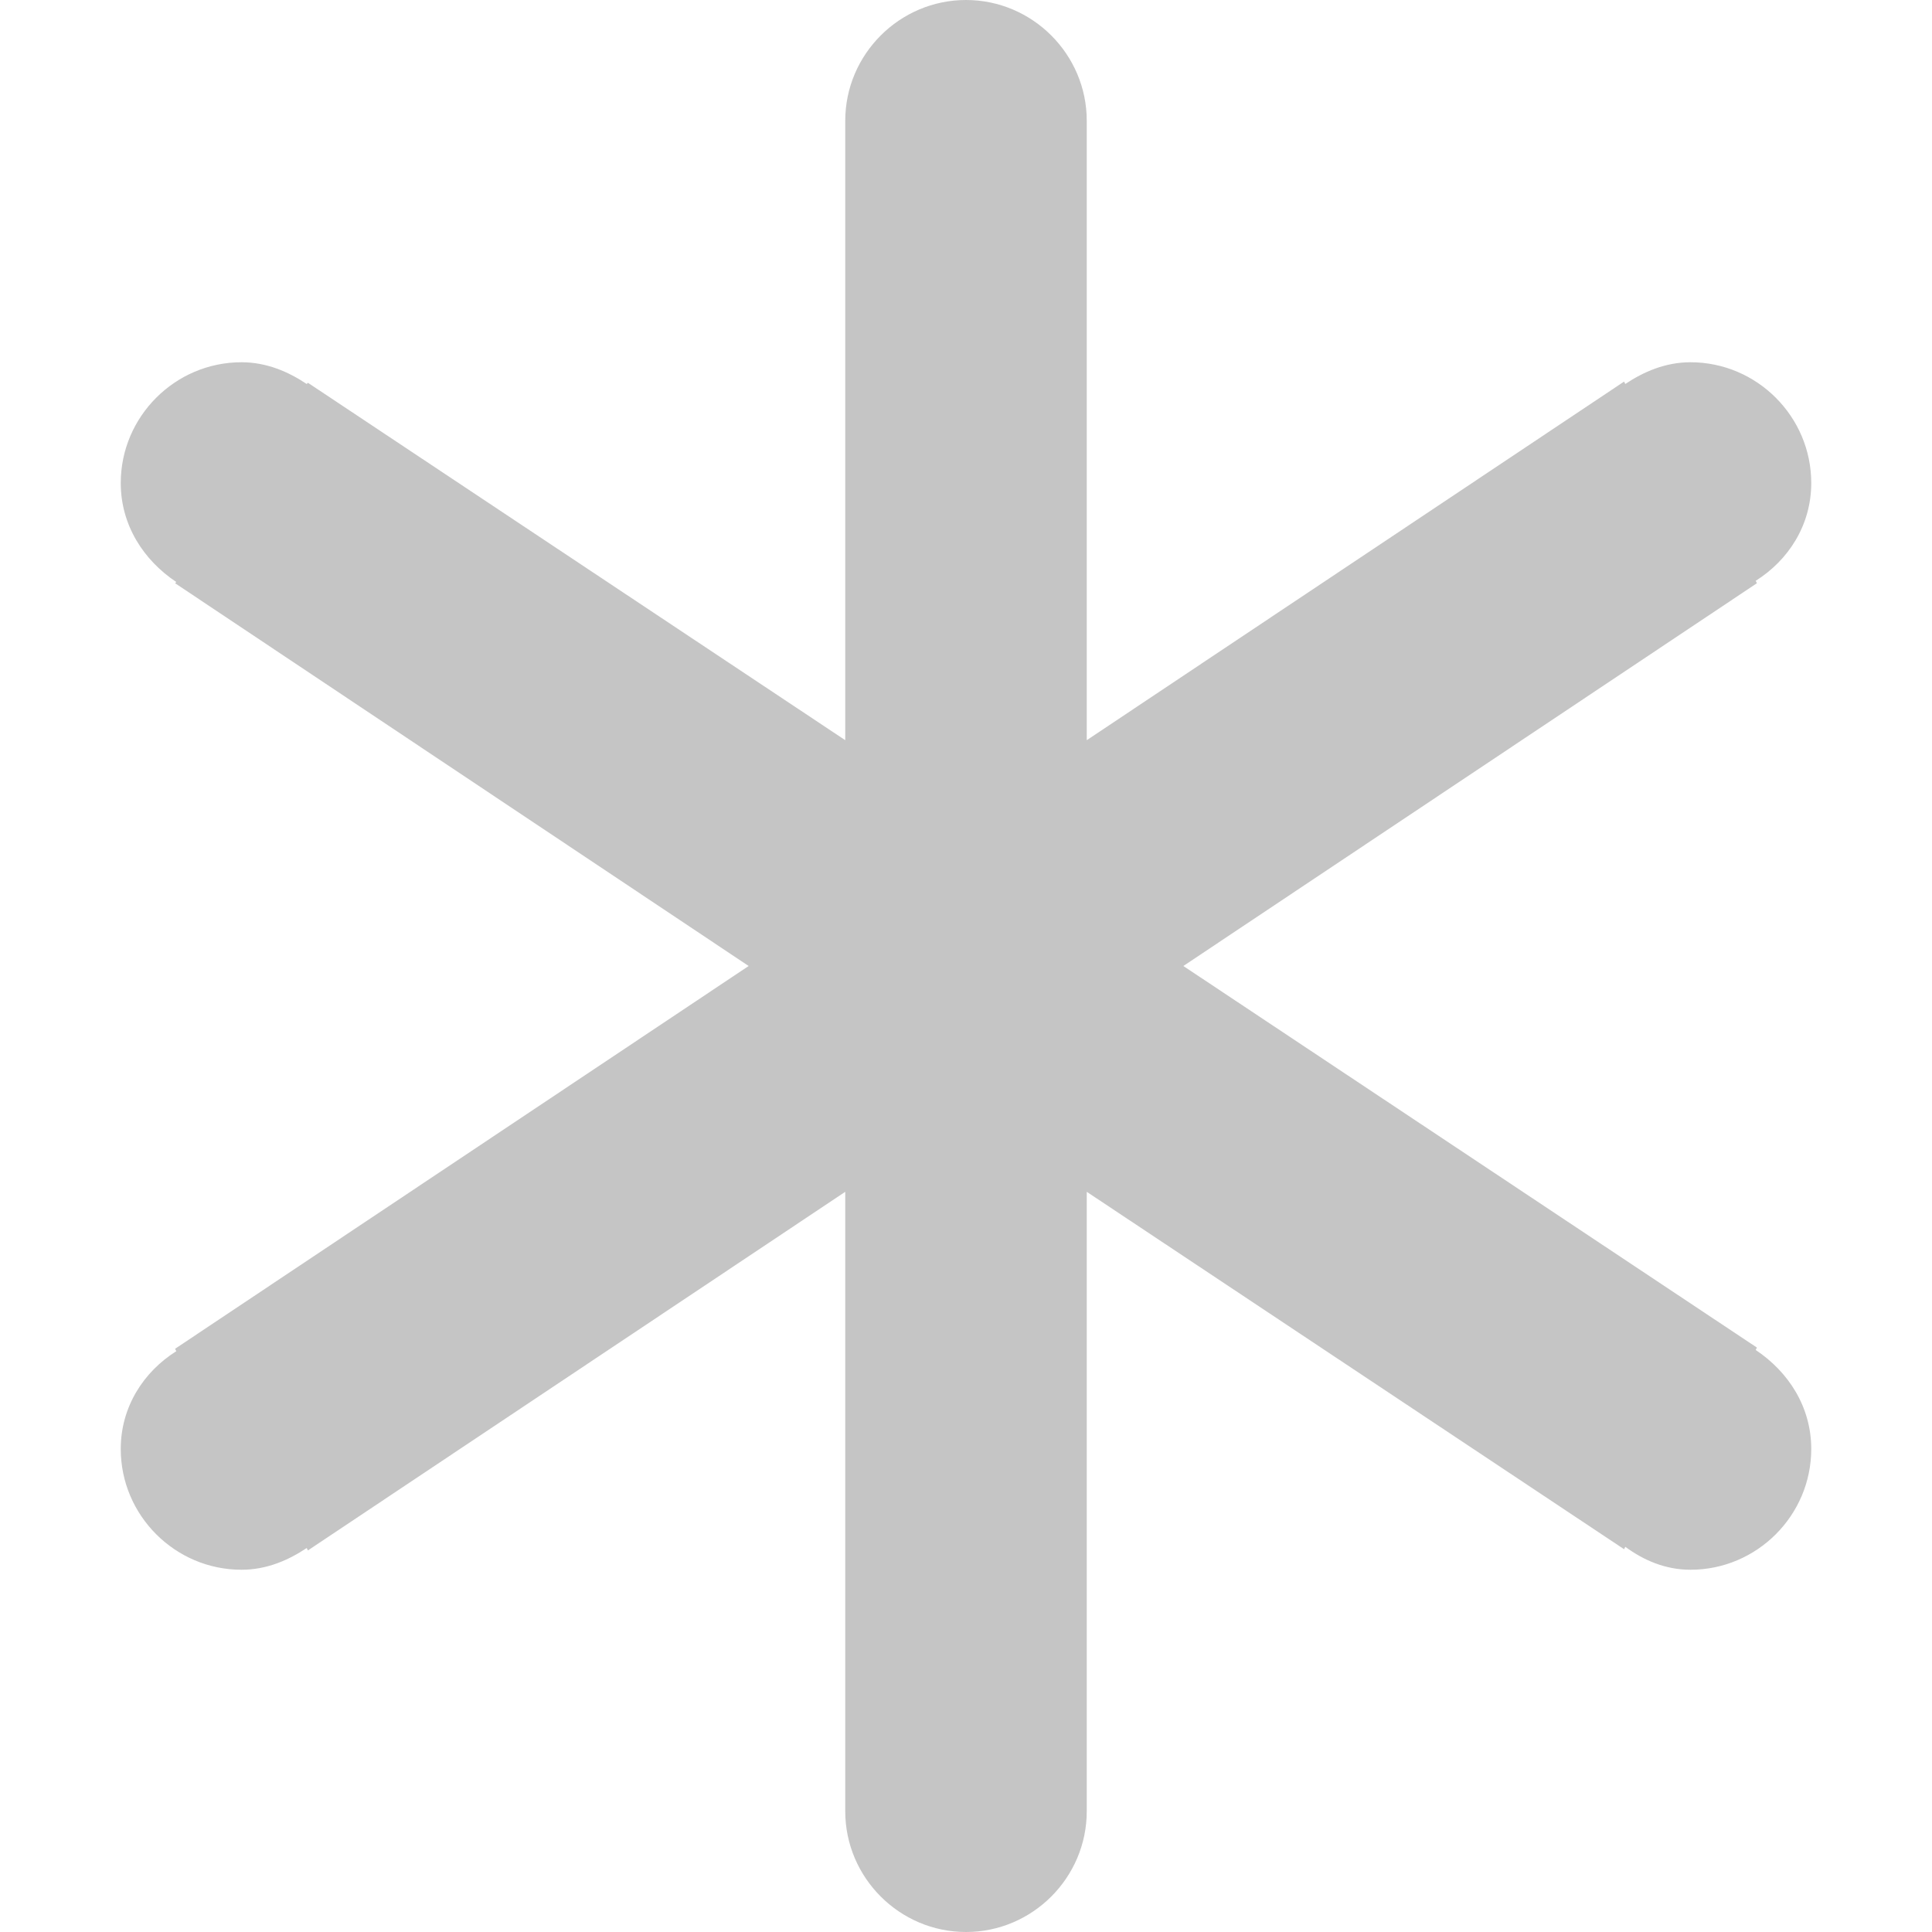
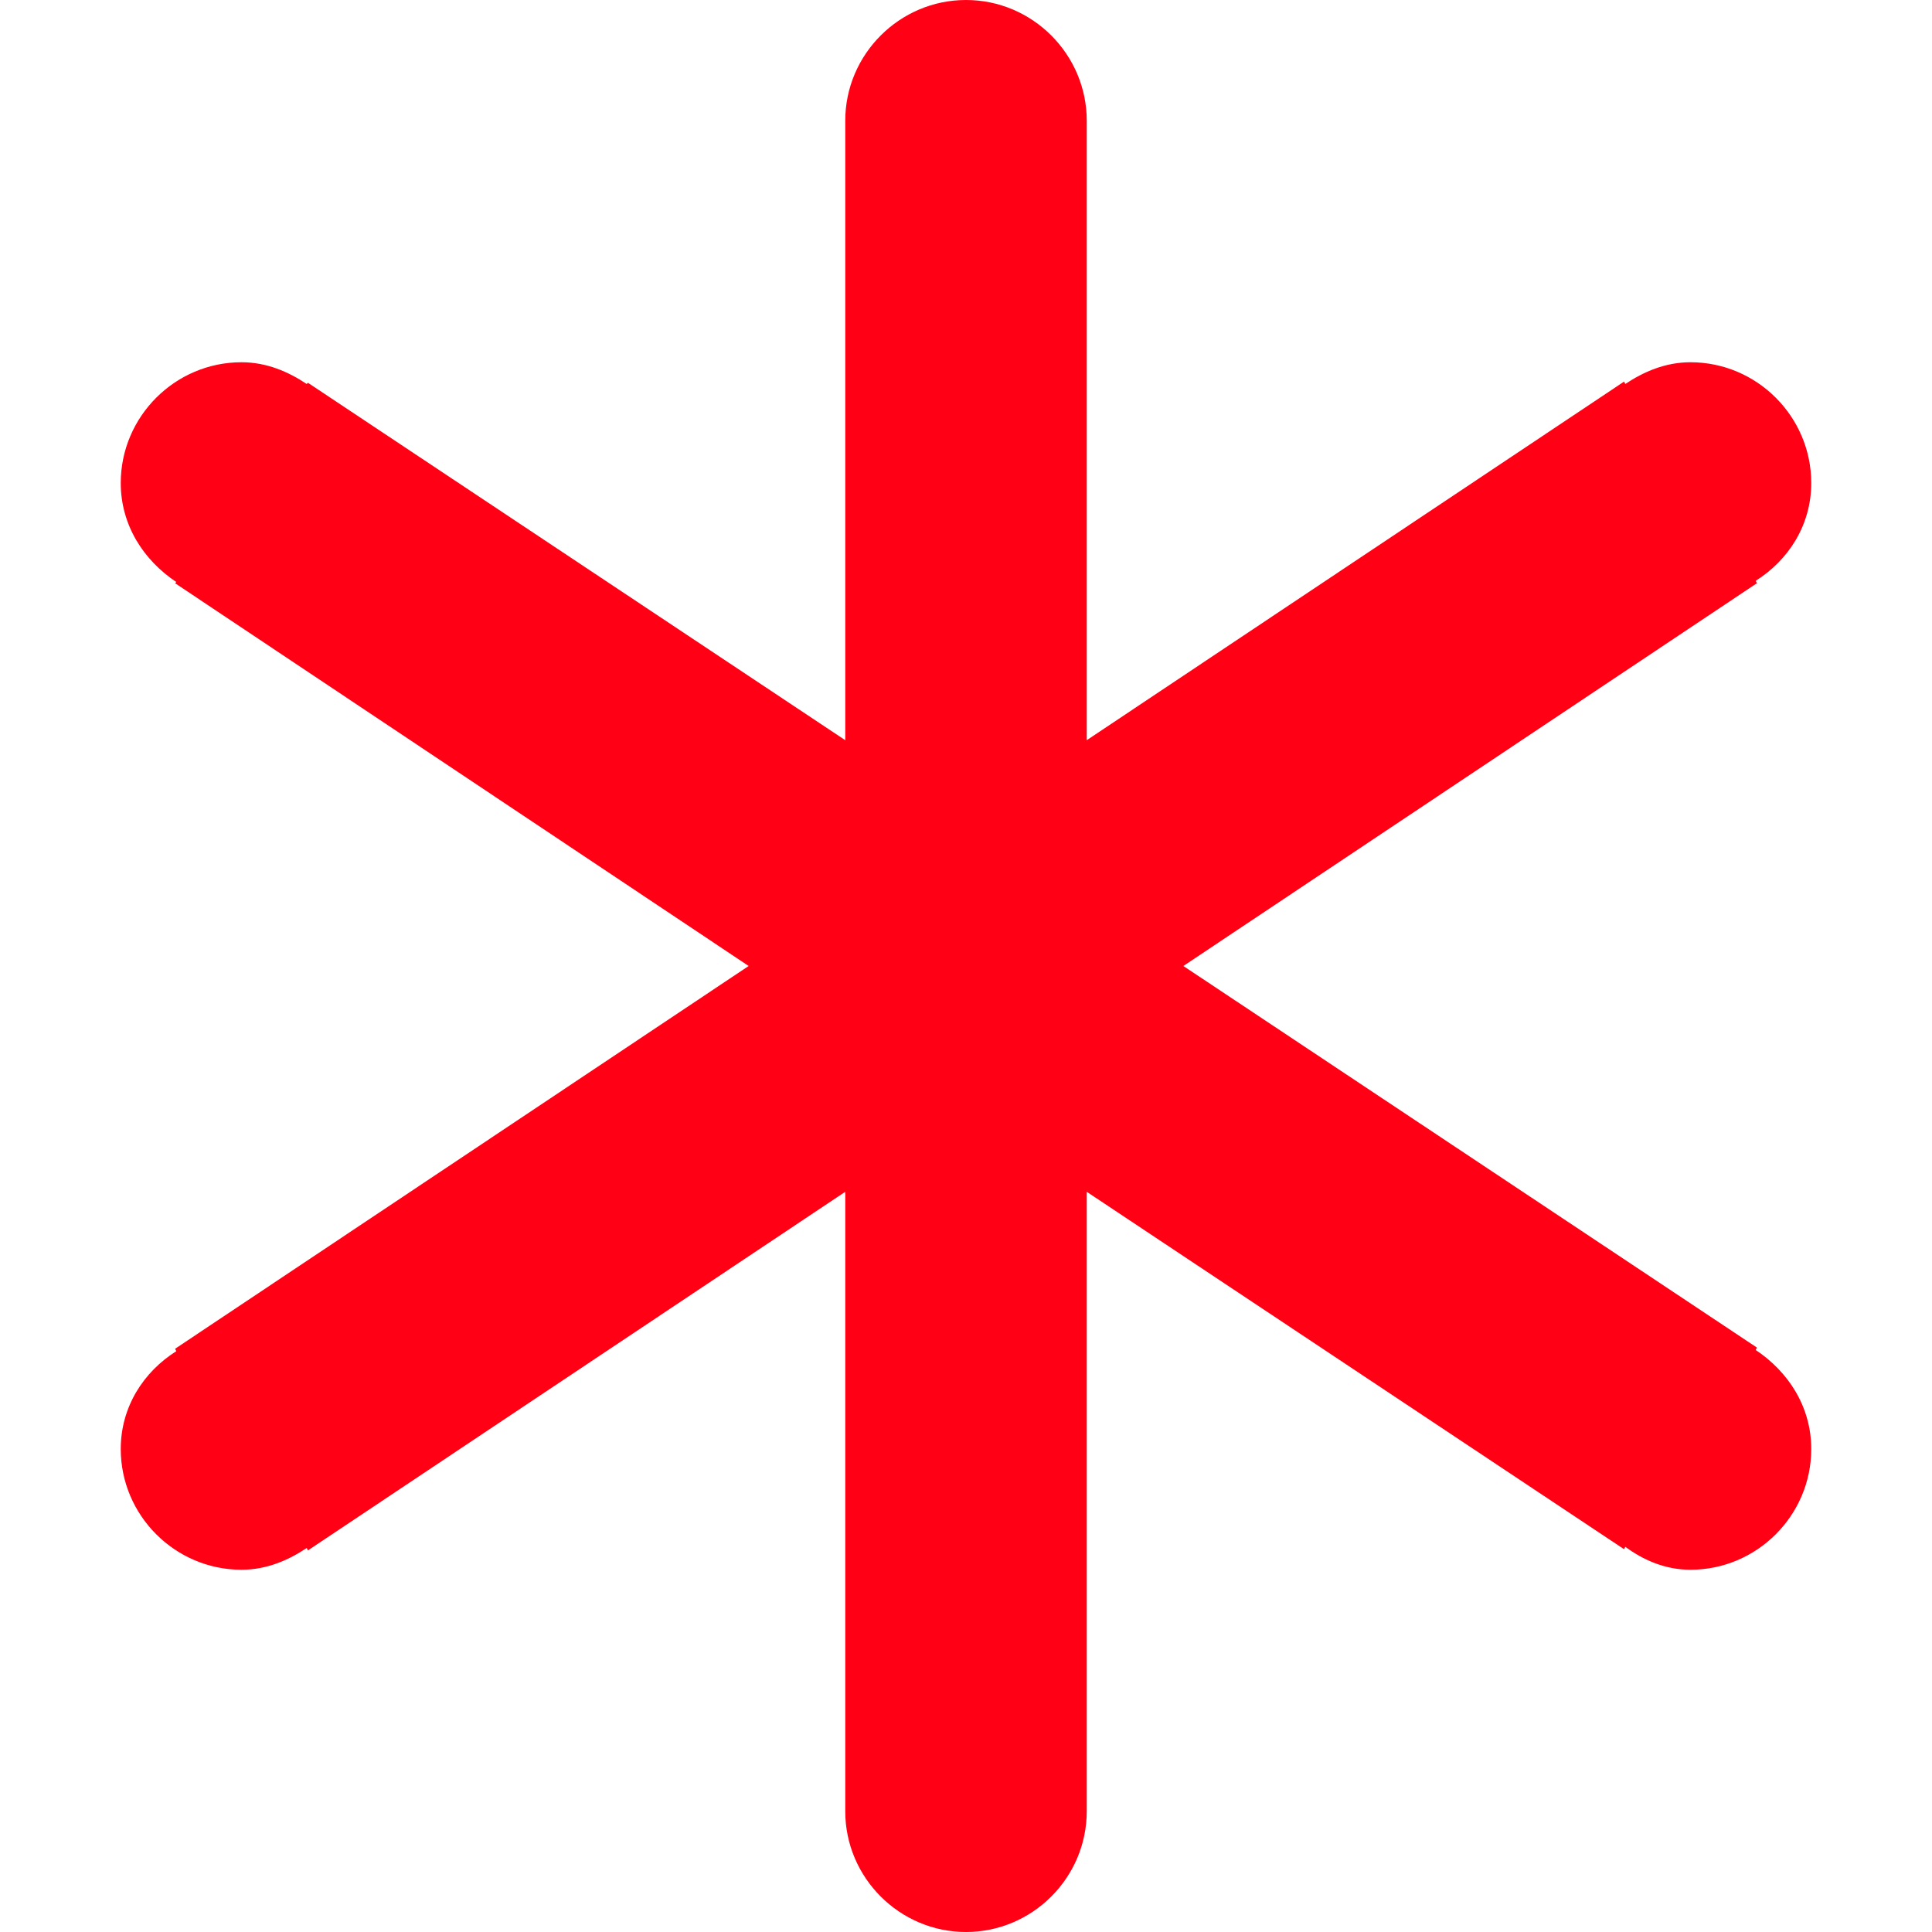
<svg xmlns="http://www.w3.org/2000/svg" version="1.1" id="Layer_1" x="0px" y="0px" viewBox="0 0 16 16" enable-background="new 0 0 16 16" xml:space="preserve">
  <g id="asterisk">
    <g>
-       <path fill-rule="evenodd" fill="#c5c5c5" clip-rule="evenodd" d="M14.54,11.18l0.01-0.02L9.8,8l4.75-3.17l-0.01-0.02C14.81,4.64,15,4.35,15,4    c0-0.55-0.45-1-1-1c-0.21,0-0.39,0.08-0.54,0.18l-0.01-0.02L9,6.13V1c0-0.55-0.45-1-1-1S7,0.45,7,1v5.13L2.55,3.17L2.54,3.18    C2.39,3.08,2.21,3,2,3C1.45,3,1,3.45,1,4c0,0.35,0.19,0.64,0.46,0.82L1.45,4.83L6.2,8l-4.75,3.17l0.01,0.02    C1.19,11.36,1,11.65,1,12c0,0.55,0.45,1,1,1c0.21,0,0.39-0.08,0.54-0.18l0.01,0.02L7,9.87V15c0,0.55,0.45,1,1,1s1-0.45,1-1V9.87    l4.45,2.96l0.01-0.02C13.61,12.92,13.79,13,14,13c0.55,0,1-0.45,1-1C15,11.65,14.81,11.36,14.54,11.18z" />
+       <path fill-rule="evenodd" fill="#ff0015" clip-rule="evenodd" d="M14.54,11.18l0.01-0.02L9.8,8l4.75-3.17l-0.01-0.02C14.81,4.64,15,4.35,15,4    c0-0.55-0.45-1-1-1c-0.21,0-0.39,0.08-0.54,0.18l-0.01-0.02L9,6.13V1c0-0.55-0.45-1-1-1S7,0.45,7,1v5.13L2.55,3.17L2.54,3.18    C2.39,3.08,2.21,3,2,3C1.45,3,1,3.45,1,4c0,0.35,0.19,0.64,0.46,0.82L1.45,4.83L6.2,8l-4.75,3.17l0.01,0.02    C1.19,11.36,1,11.65,1,12c0,0.55,0.45,1,1,1c0.21,0,0.39-0.08,0.54-0.18l0.01,0.02L7,9.87V15c0,0.55,0.45,1,1,1s1-0.45,1-1V9.87    l4.45,2.96l0.01-0.02C13.61,12.92,13.79,13,14,13c0.55,0,1-0.45,1-1C15,11.65,14.81,11.36,14.54,11.18z" />
    </g>
  </g>
</svg>
